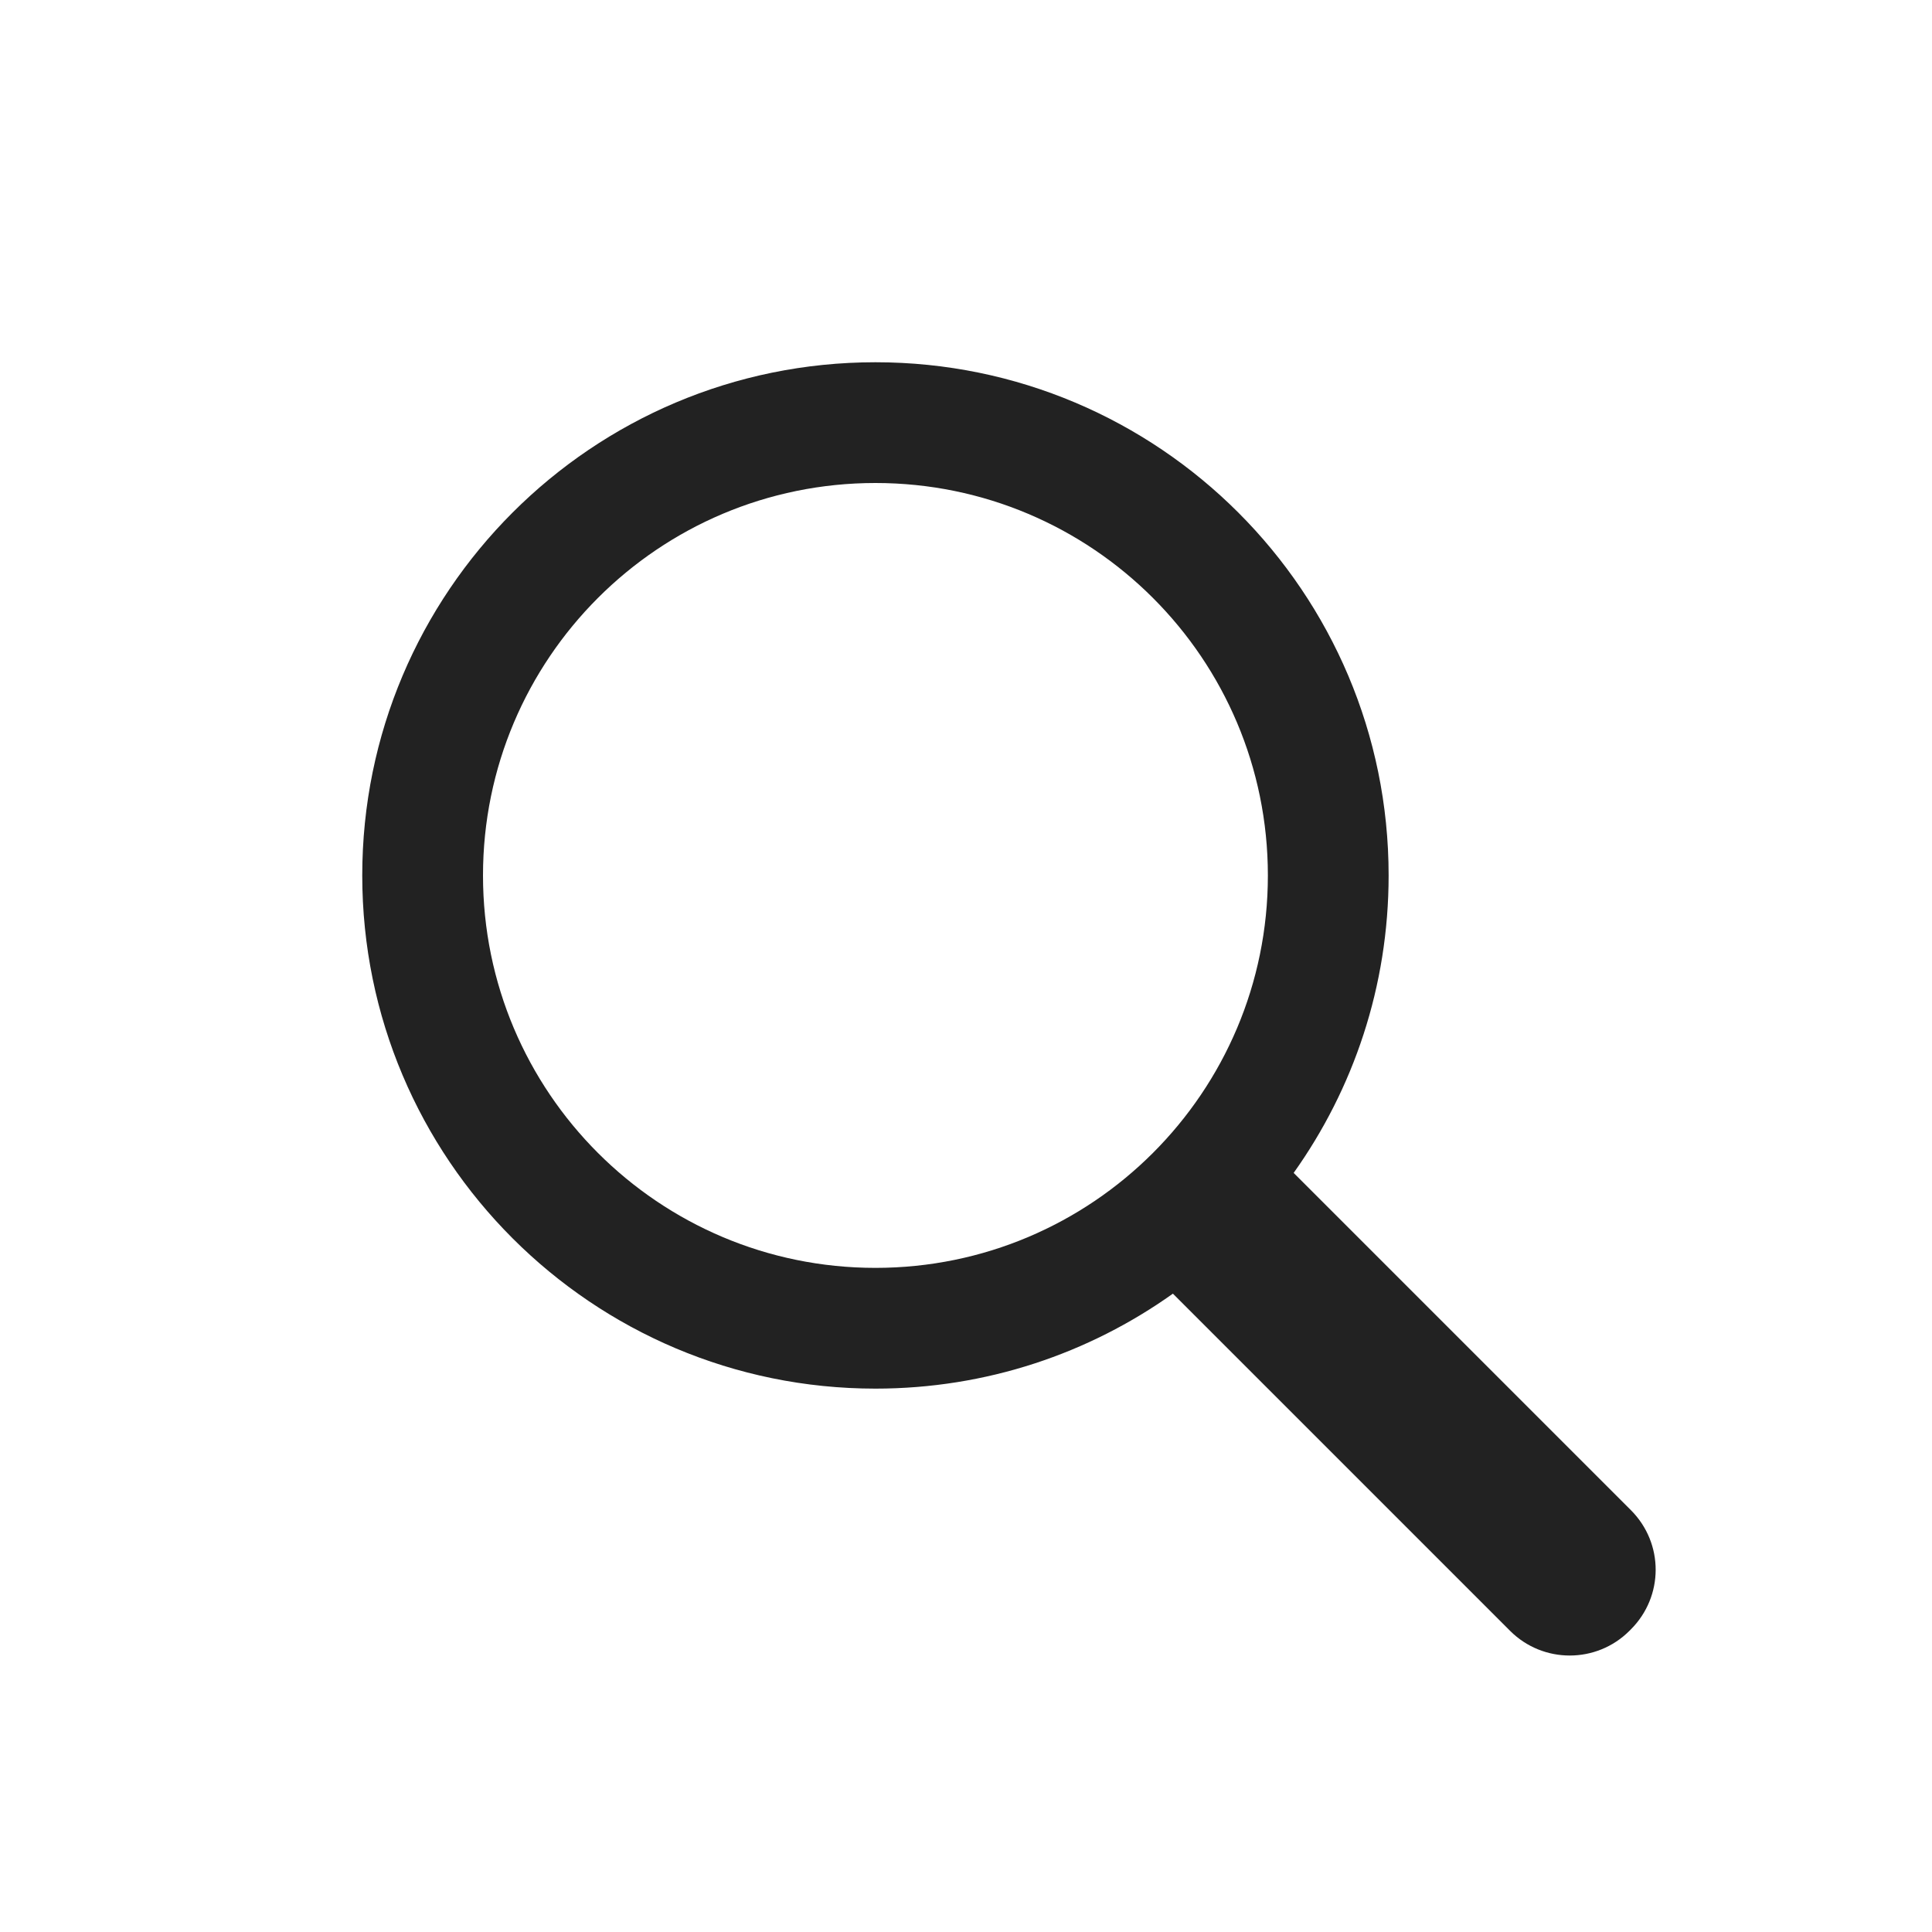
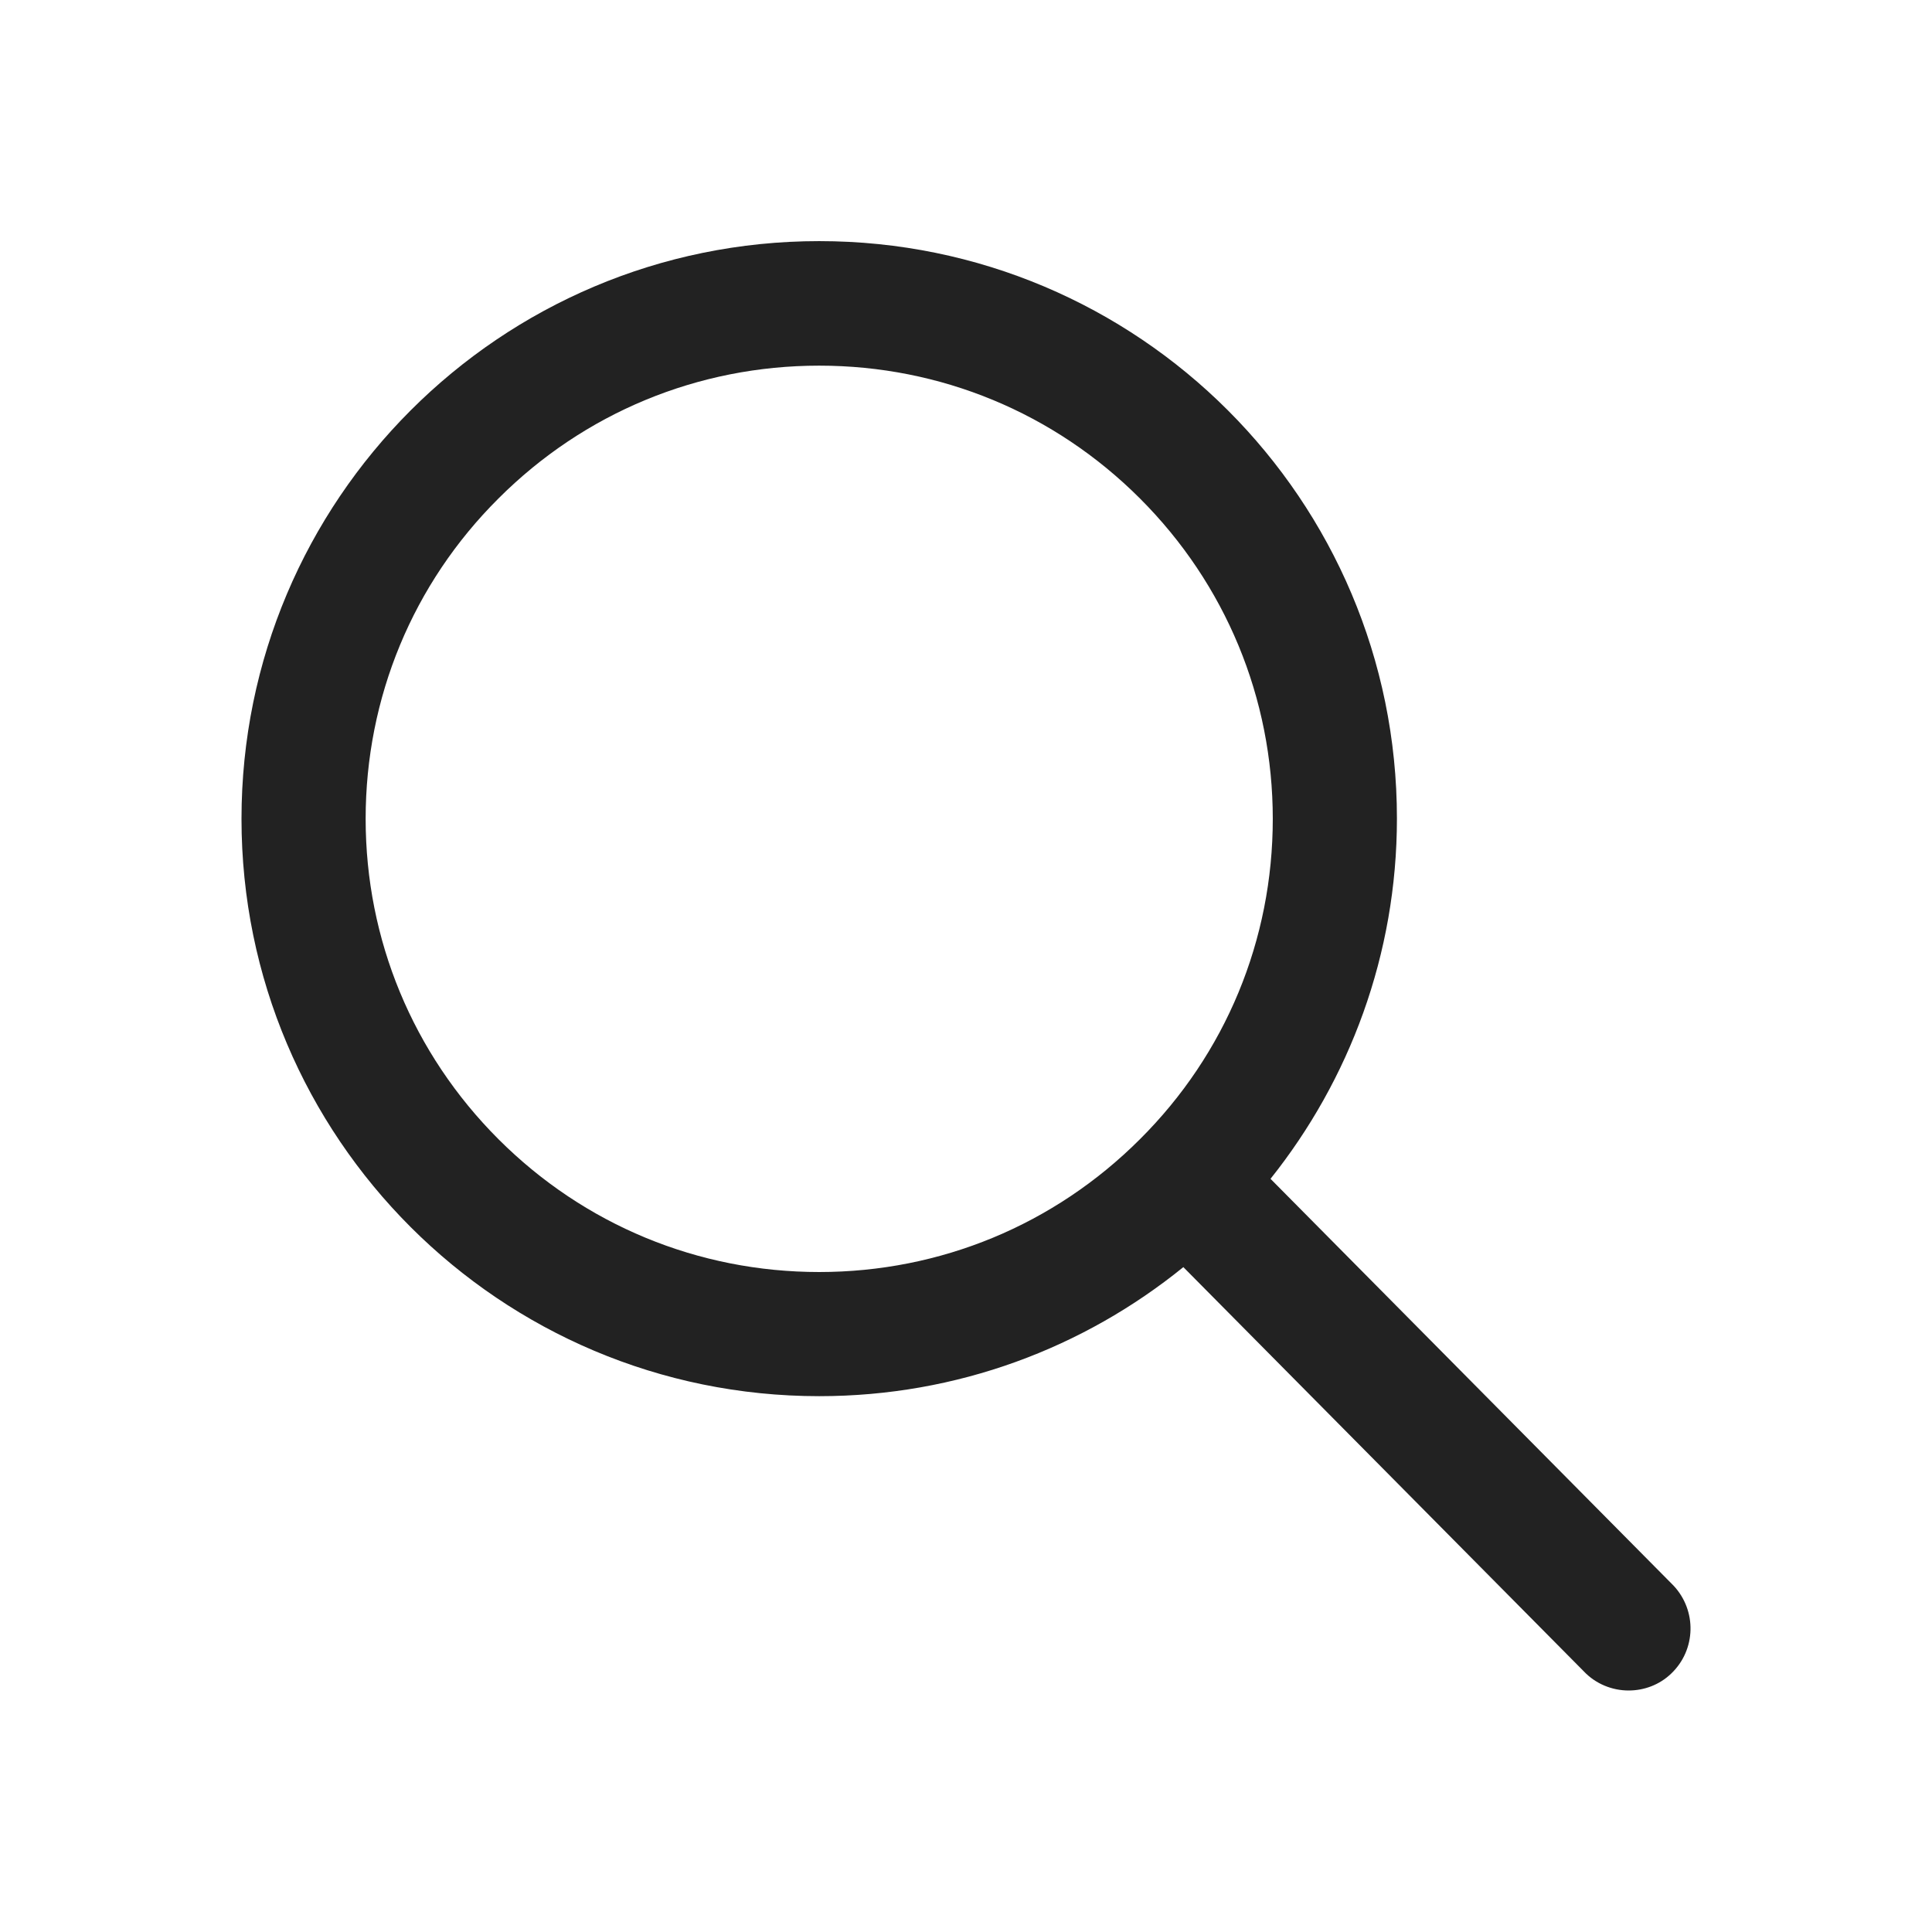
- <svg xmlns="http://www.w3.org/2000/svg" height="32px" version="1.1" viewBox="0 0 32 32" width="32px">
-   <defs />
-   <g fill="none" fill-rule="evenodd" id="Page-1" stroke="none" stroke-width="1">
-     <g fill="#222" id="icon-111-search">
-       <path d="M19.427,21.427 C18.037,22.417 16.337,23 14.5,23 C9.806,23 6,19.194 6,14.5 C6,9.806 9.806,6 14.5,6 C19.194,6 23,9.806 23,14.5 C23,16.337 22.417,18.037 21.427,19.427 L27.012,25.012 C27.562,25.562 27.558,26.442 27.012,26.988 L26.988,27.012 C26.444,27.556 25.558,27.558 25.012,27.012 L19.427,21.427 L19.427,21.427 Z M14.5,21 C18.09,21 21,18.09 21,14.5 C21,10.91 18.09,8 14.5,8 C10.91,8 8,10.91 8,14.5 C8,18.09 10.91,21 14.5,21 L14.5,21 Z" id="search" />
-     </g>
-   </g>
+ <svg xmlns="http://www.w3.org/2000/svg" viewBox="0 0 512 512">
+   <path style="fill:#222;" d="M443.5 420.2L336.7 312.4c20.9-26.2 33.5-59.4 33.5-95.5 0-84.5-68.5-153-153.1-153S64 132.5 64 217s68.5 153 153.1 153c36.6 0 70.1-12.8 96.5-34.2l106.1 107.1c3.2 3.4 7.6 5.1 11.9 5.1 4.1 0 8.2-1.5 11.3-4.5 6.6-6.3 6.8-16.7.6-23.3zm-226.4-83.1c-32.1 0-62.3-12.5-85-35.2-22.7-22.7-35.2-52.9-35.2-84.9 0-32.1 12.5-62.3 35.2-84.9 22.7-22.7 52.9-35.2 85-35.2s62.3 12.5 85 35.2c22.7 22.7 35.2 52.9 35.2 84.9 0 32.1-12.5 62.3-35.2 84.9-22.7 22.7-52.9 35.2-85 35.2z" />
</svg>
